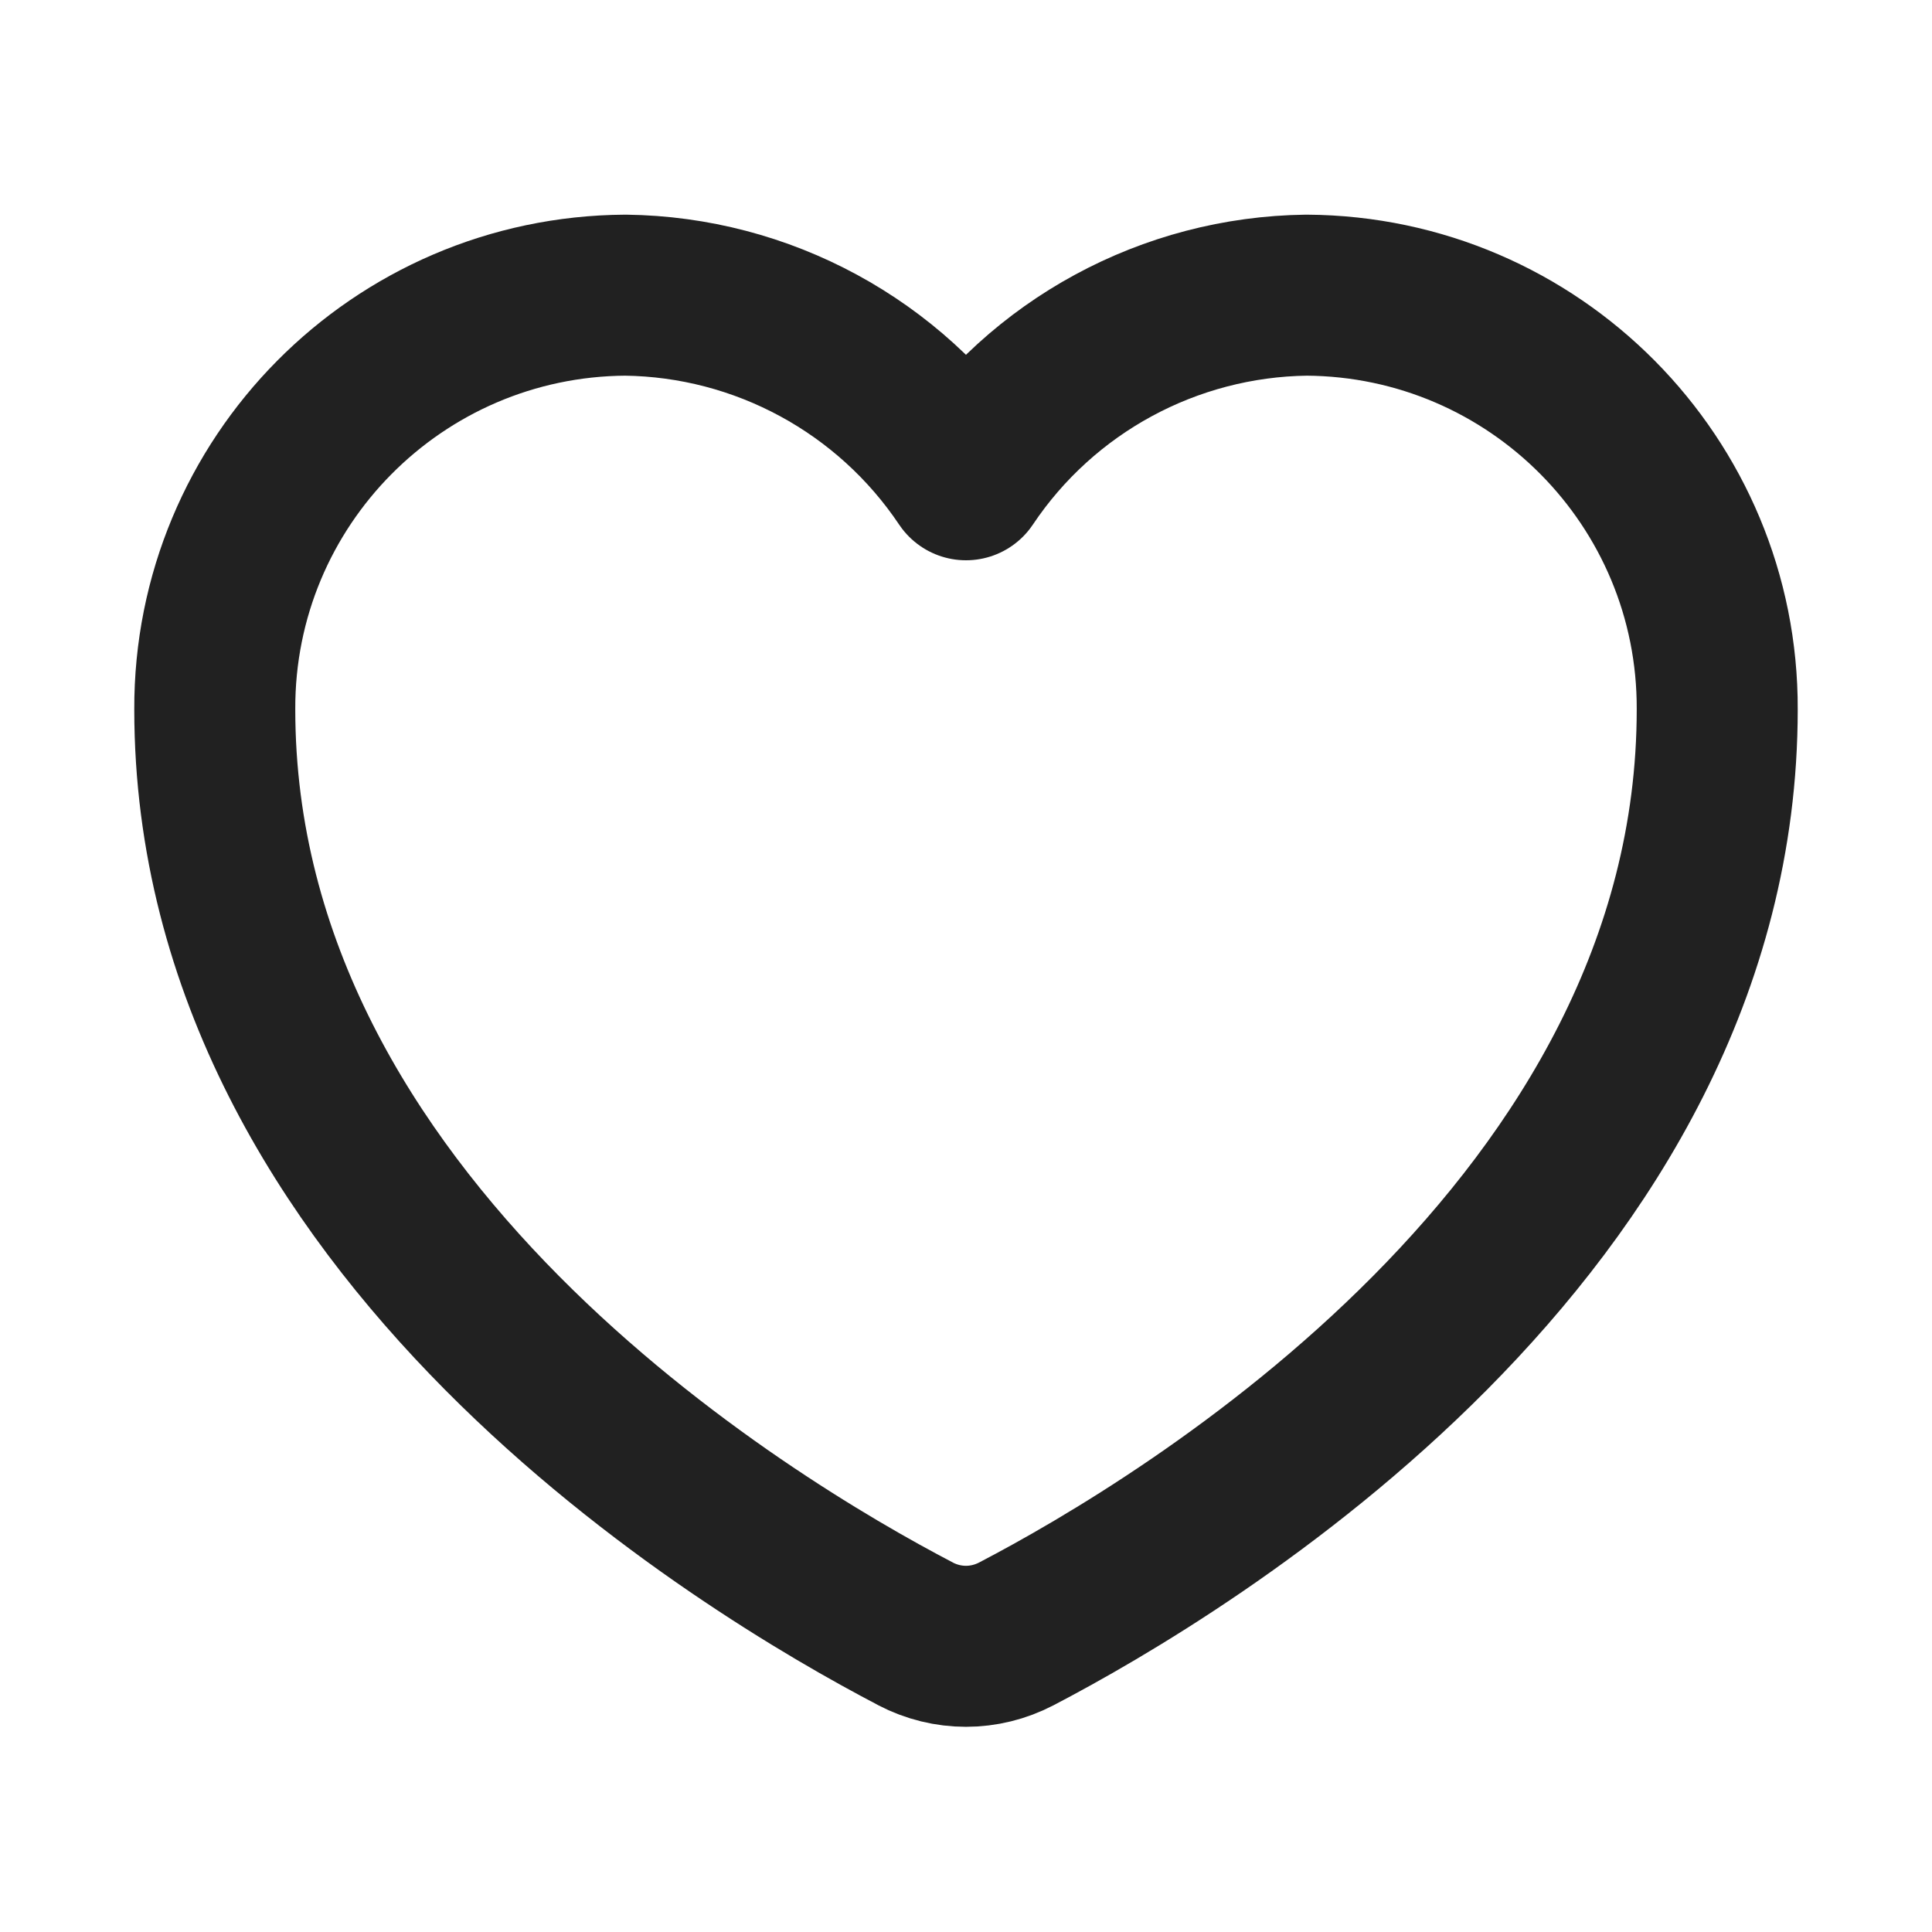
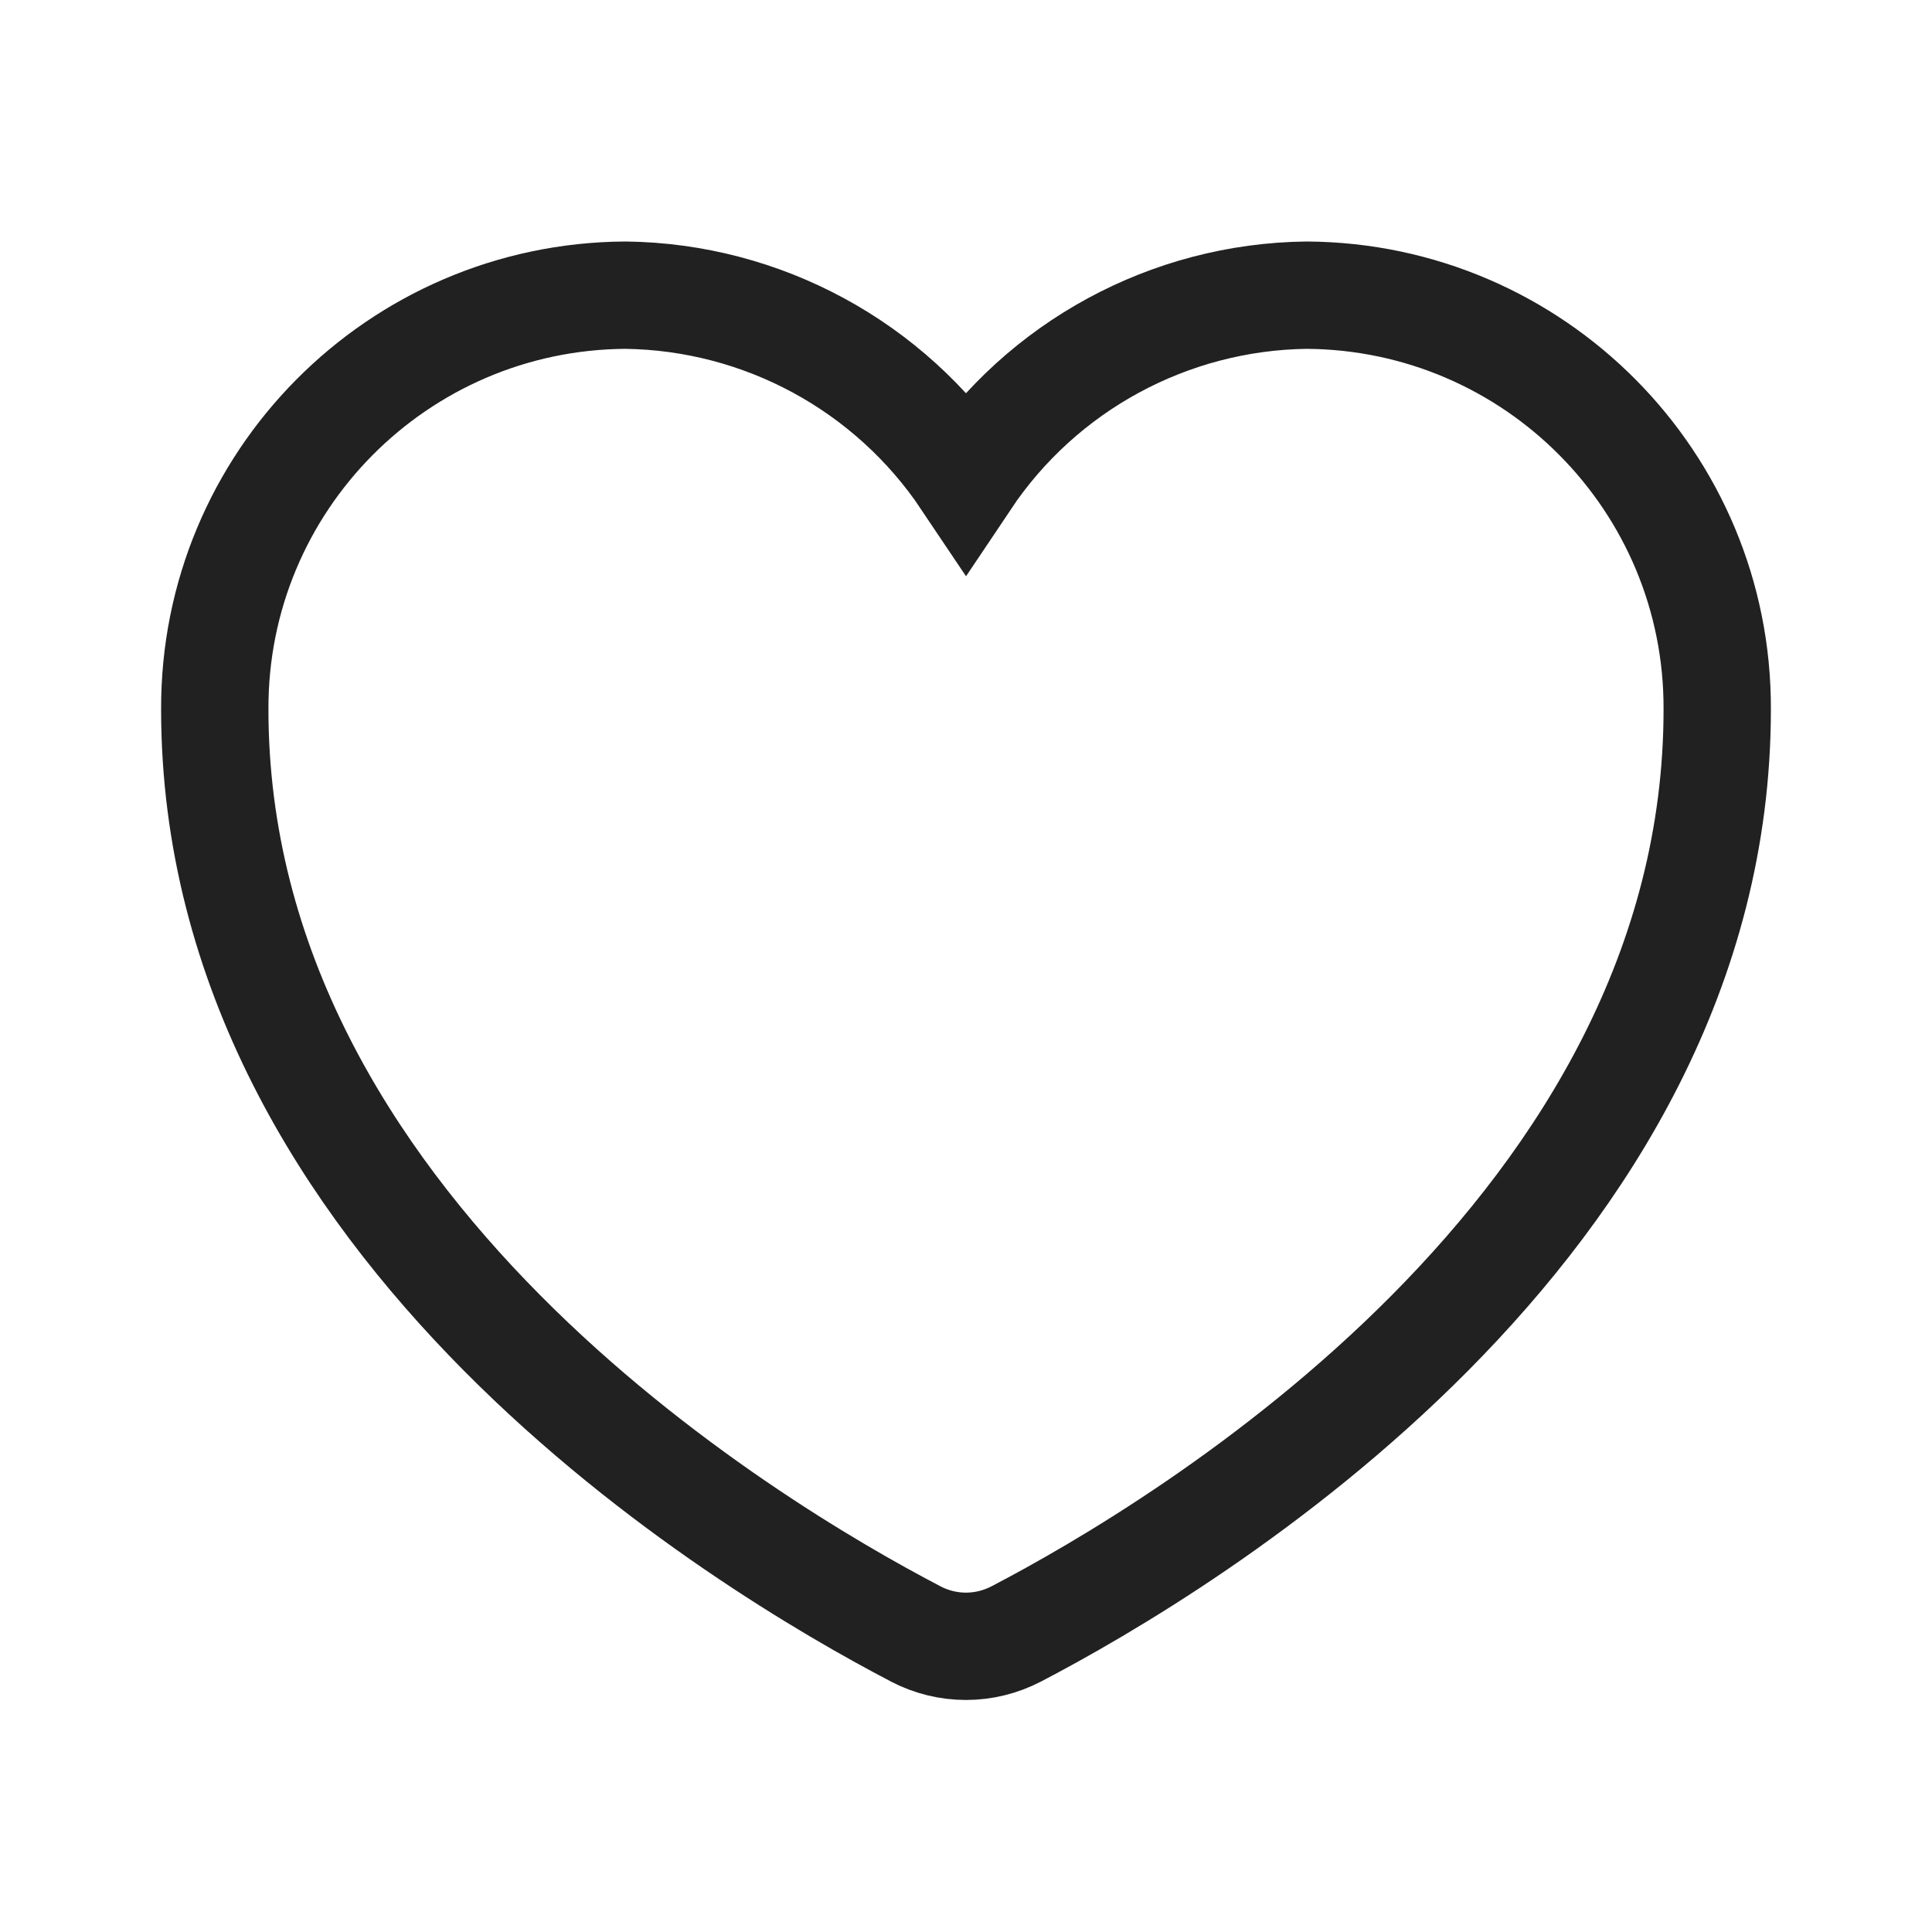
<svg xmlns="http://www.w3.org/2000/svg" height="18" width="18" viewBox="0 0 18 18">
-   <g stroke-width="1.5" fill="none" stroke="#212121" class="nc-icon-wrapper">
-     <path d="M8.529,15.222c.297,.155,.644,.155,.941,0,1.57-.819,6.529-3.787,6.529-8.613,.008-2.12-1.704-3.846-3.826-3.859-1.277,.016-2.464,.66-3.173,1.72-.71-1.06-1.897-1.704-3.173-1.72-2.123,.013-3.834,1.739-3.826,3.859,0,4.826,4.959,7.794,6.529,8.613Z" stroke-linecap="round" stroke-linejoin="round" />
+   <g strokeWidth="1.5" fill="none" stroke="#212121" class="nc-icon-wrapper">
+     <path d="M8.529,15.222c.297,.155,.644,.155,.941,0,1.57-.819,6.529-3.787,6.529-8.613,.008-2.12-1.704-3.846-3.826-3.859-1.277,.016-2.464,.66-3.173,1.72-.71-1.06-1.897-1.704-3.173-1.72-2.123,.013-3.834,1.739-3.826,3.859,0,4.826,4.959,7.794,6.529,8.613Z" strokeLinecap="round" strokeLinejoin="round" />
  </g>
</svg>
